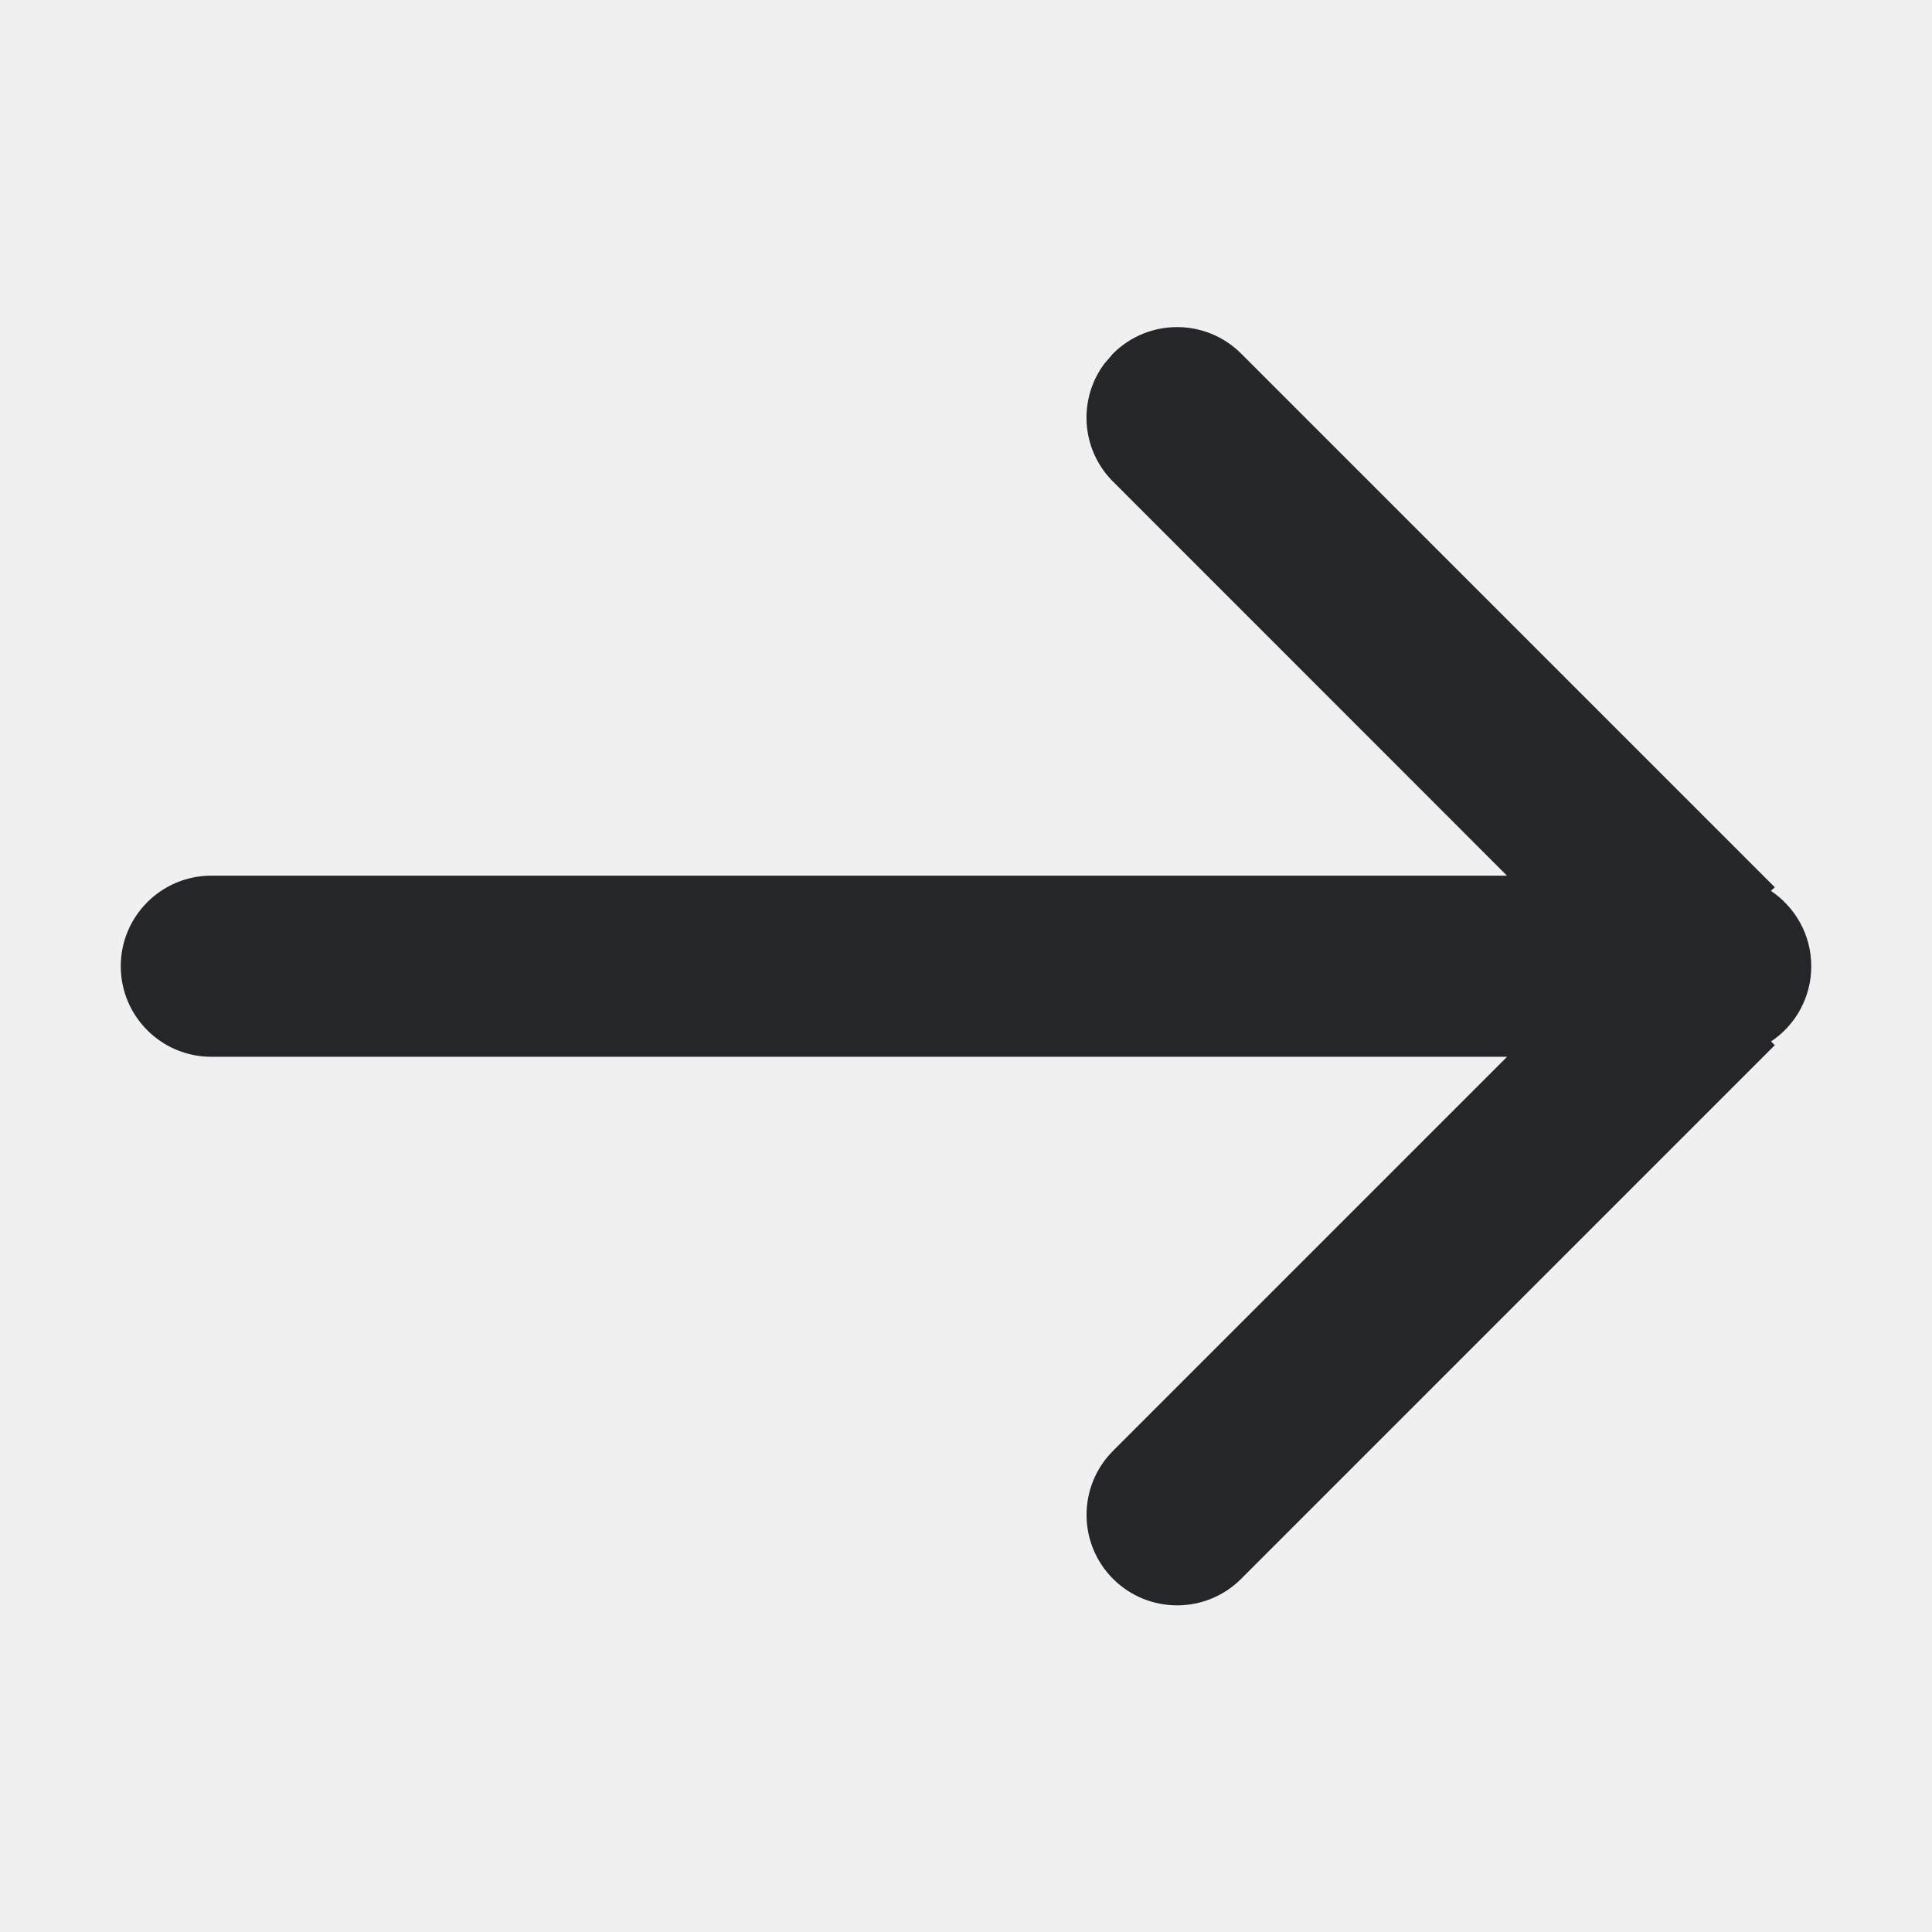
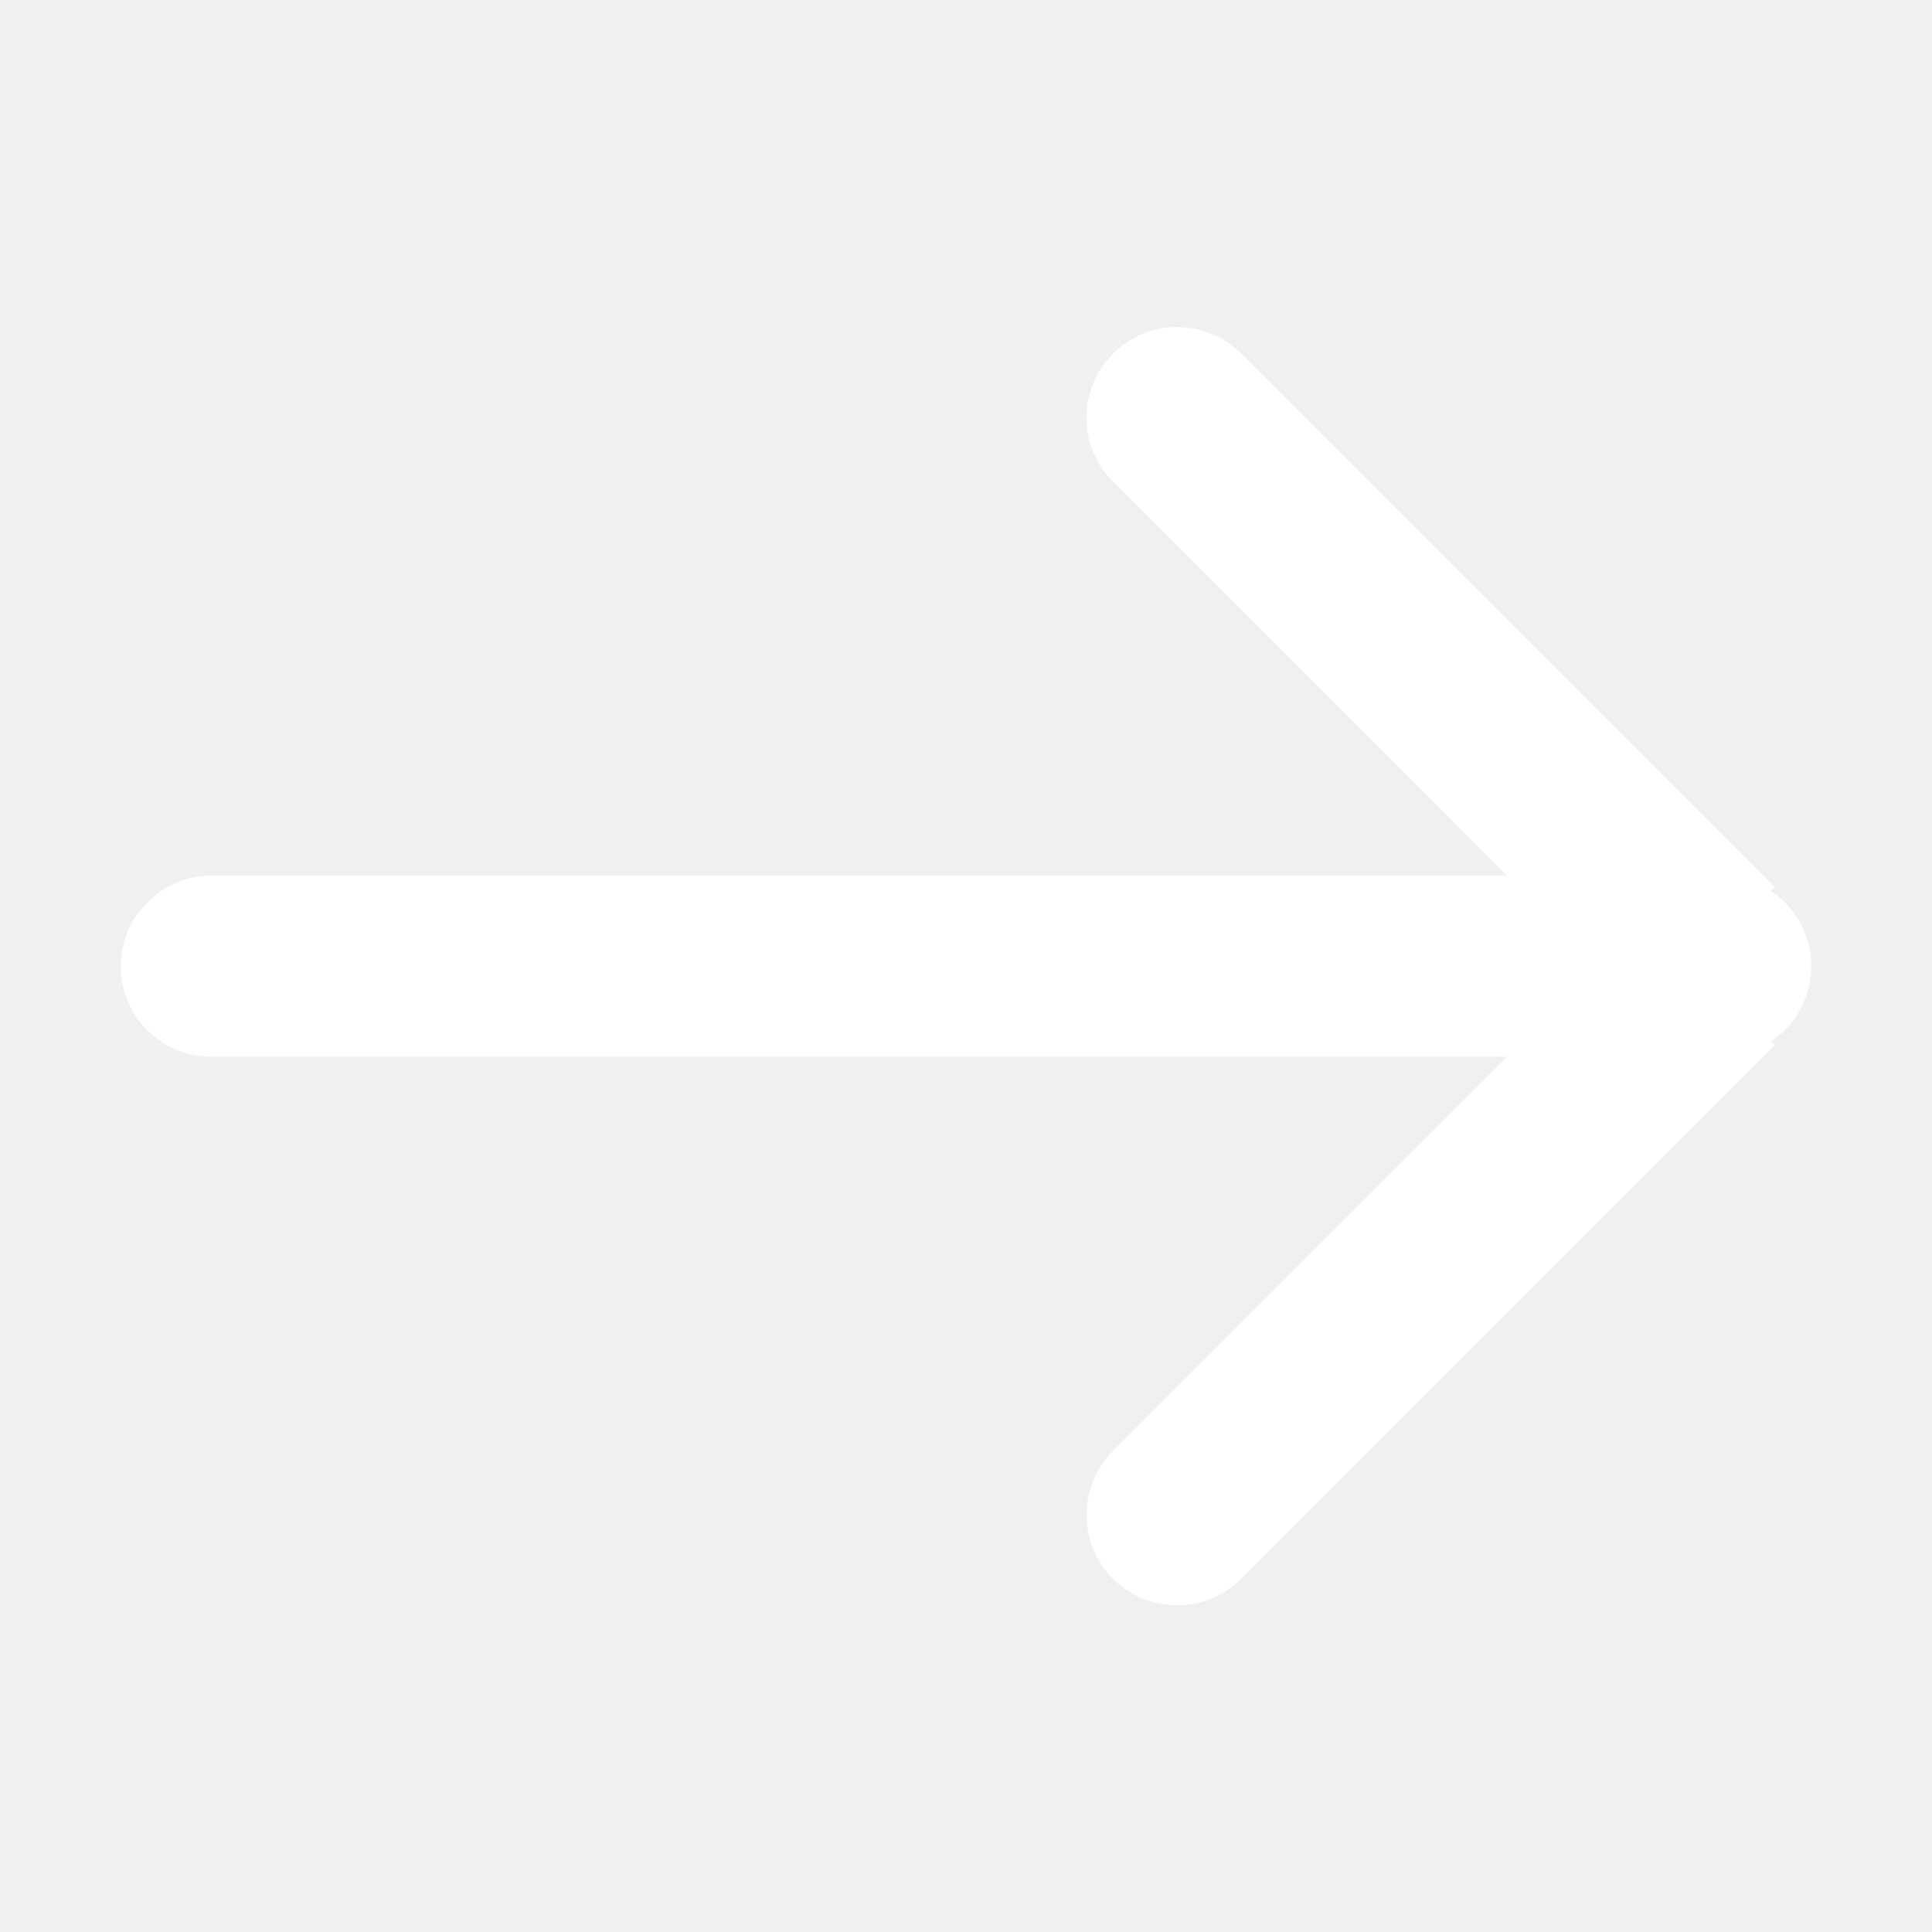
<svg xmlns="http://www.w3.org/2000/svg" width="16px" height="16px" viewBox="0 0 16 16" version="1.1">
-   <g id="管网" stroke="none" stroke-width="1" fill="none" fill-rule="evenodd">
-     <g id="About-Us" transform="translate(-631, -3901)">
-       <g id="编组-35" transform="translate(-0.006489, 3630.404)">
-         <g id="编组-32备份" transform="translate(409.0065, 250.5959)">
-           <g id="编组-29" transform="translate(38, 16)">
-             <g id="icon/Price/m" transform="translate(184, 4)">
-               <g id="Group-2-Copy-110">
-                 <rect id="Path" x="0" y="0" width="16" height="16" />
-               </g>
-               <path d="M8,1.002 C8.414,1.002 8.75,1.338 8.75,1.752 L8.75,12.482 L12.013,9.22 C12.279,8.953 12.696,8.929 12.989,9.147 L13.074,9.22 C13.366,9.513 13.366,9.987 13.074,10.28 L13.074,10.28 L8.654,14.7 L8.624,14.668 C8.489,14.869 8.26,15.002 8,15.002 C7.74,15.002 7.511,14.87 7.377,14.669 L7.346,14.7 L2.926,10.28 C2.634,9.987 2.634,9.513 2.926,9.22 C3.219,8.927 3.694,8.927 3.987,9.22 L7.25,12.483 L7.25,1.752 C7.25,1.338 7.586,1.002 8,1.002 Z" id="Combined-Shape-Copy-90" fill="#242629" transform="translate(8, 8.001903) rotate(-90) translate(-8, -8.001903) " />
-             </g>
-           </g>
-         </g>
+   <g id="页面-1" stroke="none" stroke-width="1" fill="none" fill-rule="evenodd">
+     <g id="arrow-forward">
+       <g id="Group-2-Copy-110">
+         <rect id="Path" x="0" y="0" width="16" height="16" />
      </g>
+       <path d="M8,1.002 C8.414,1.002 8.75,1.338 8.75,1.752 L8.75,12.482 L12.013,9.22 C12.279,8.953 12.696,8.929 12.989,9.147 L13.074,9.22 C13.366,9.513 13.366,9.987 13.074,10.28 L13.074,10.28 L8.654,14.7 L8.624,14.668 C8.489,14.869 8.26,15.002 8,15.002 C7.74,15.002 7.511,14.87 7.377,14.669 L7.346,14.7 L2.926,10.28 C2.634,9.987 2.634,9.513 2.926,9.22 C3.219,8.927 3.694,8.927 3.987,9.22 L7.25,12.483 L7.25,1.752 C7.25,1.338 7.586,1.002 8,1.002 Z" id="Combined-Shape-Copy-90" fill="#FFFFFF" fill-rule="nonzero" transform="translate(8, 8.001903) rotate(-90) translate(-8, -8.001903) " />
    </g>
  </g>
</svg>
